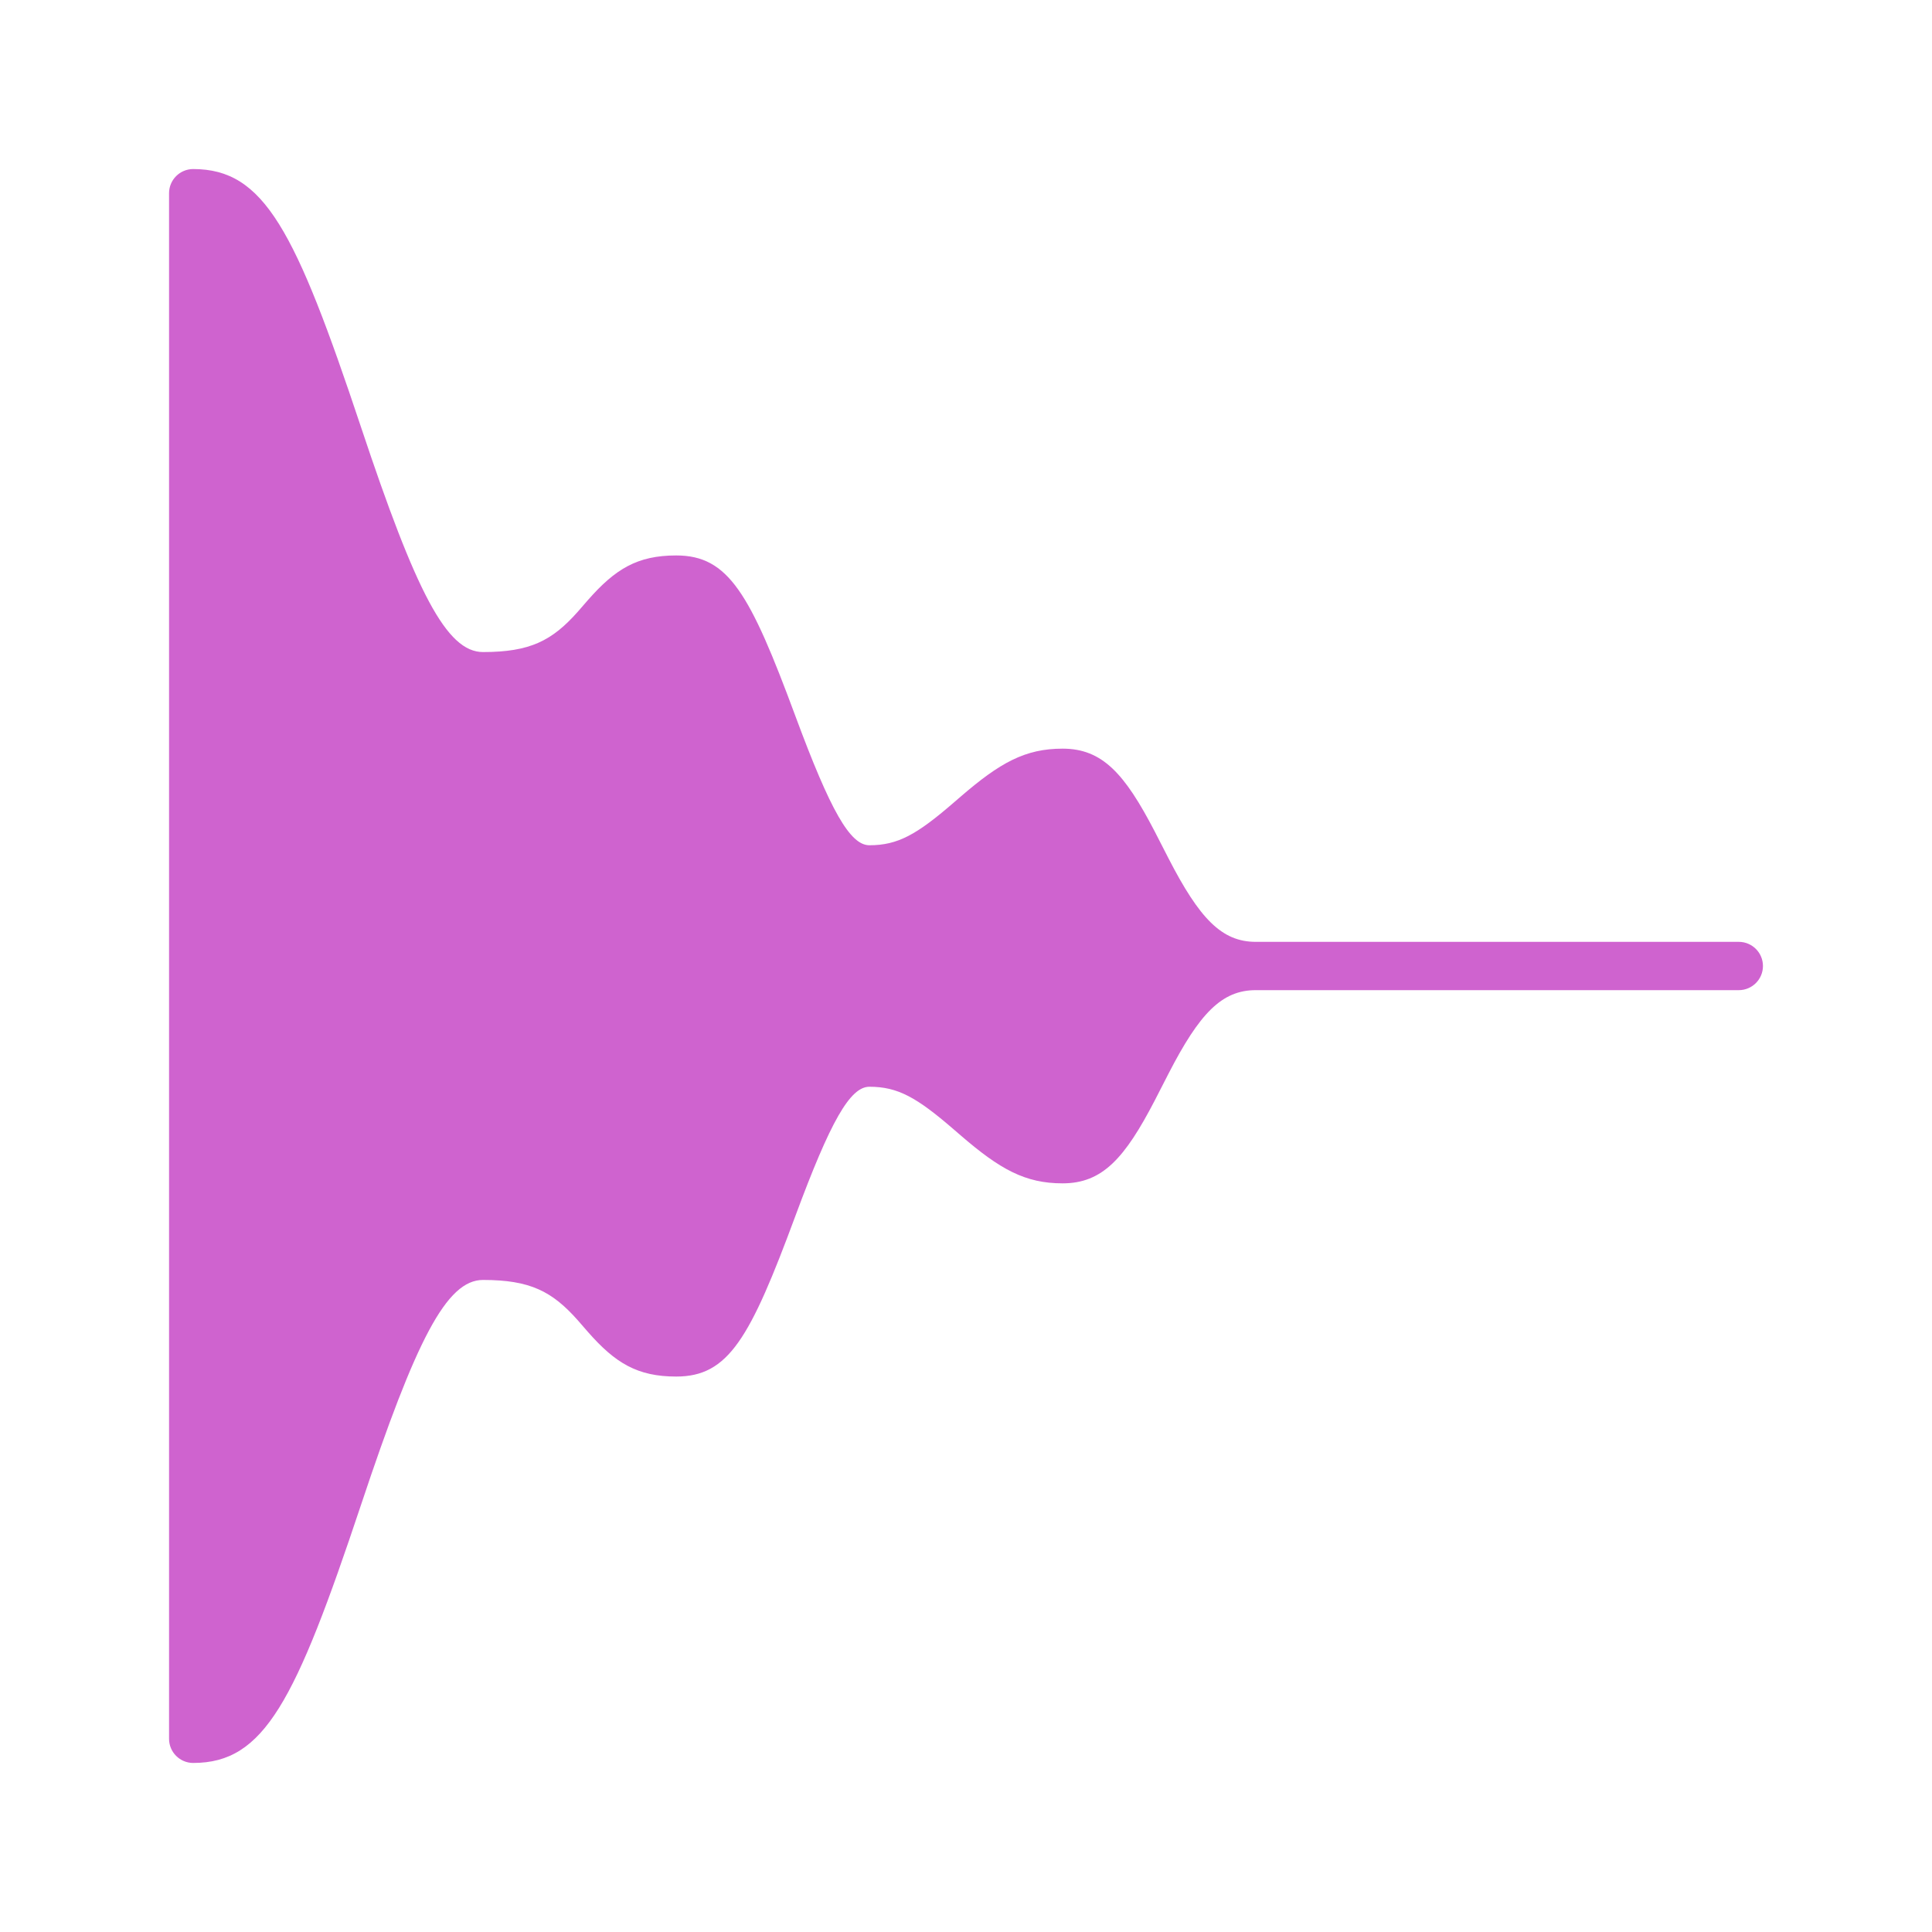
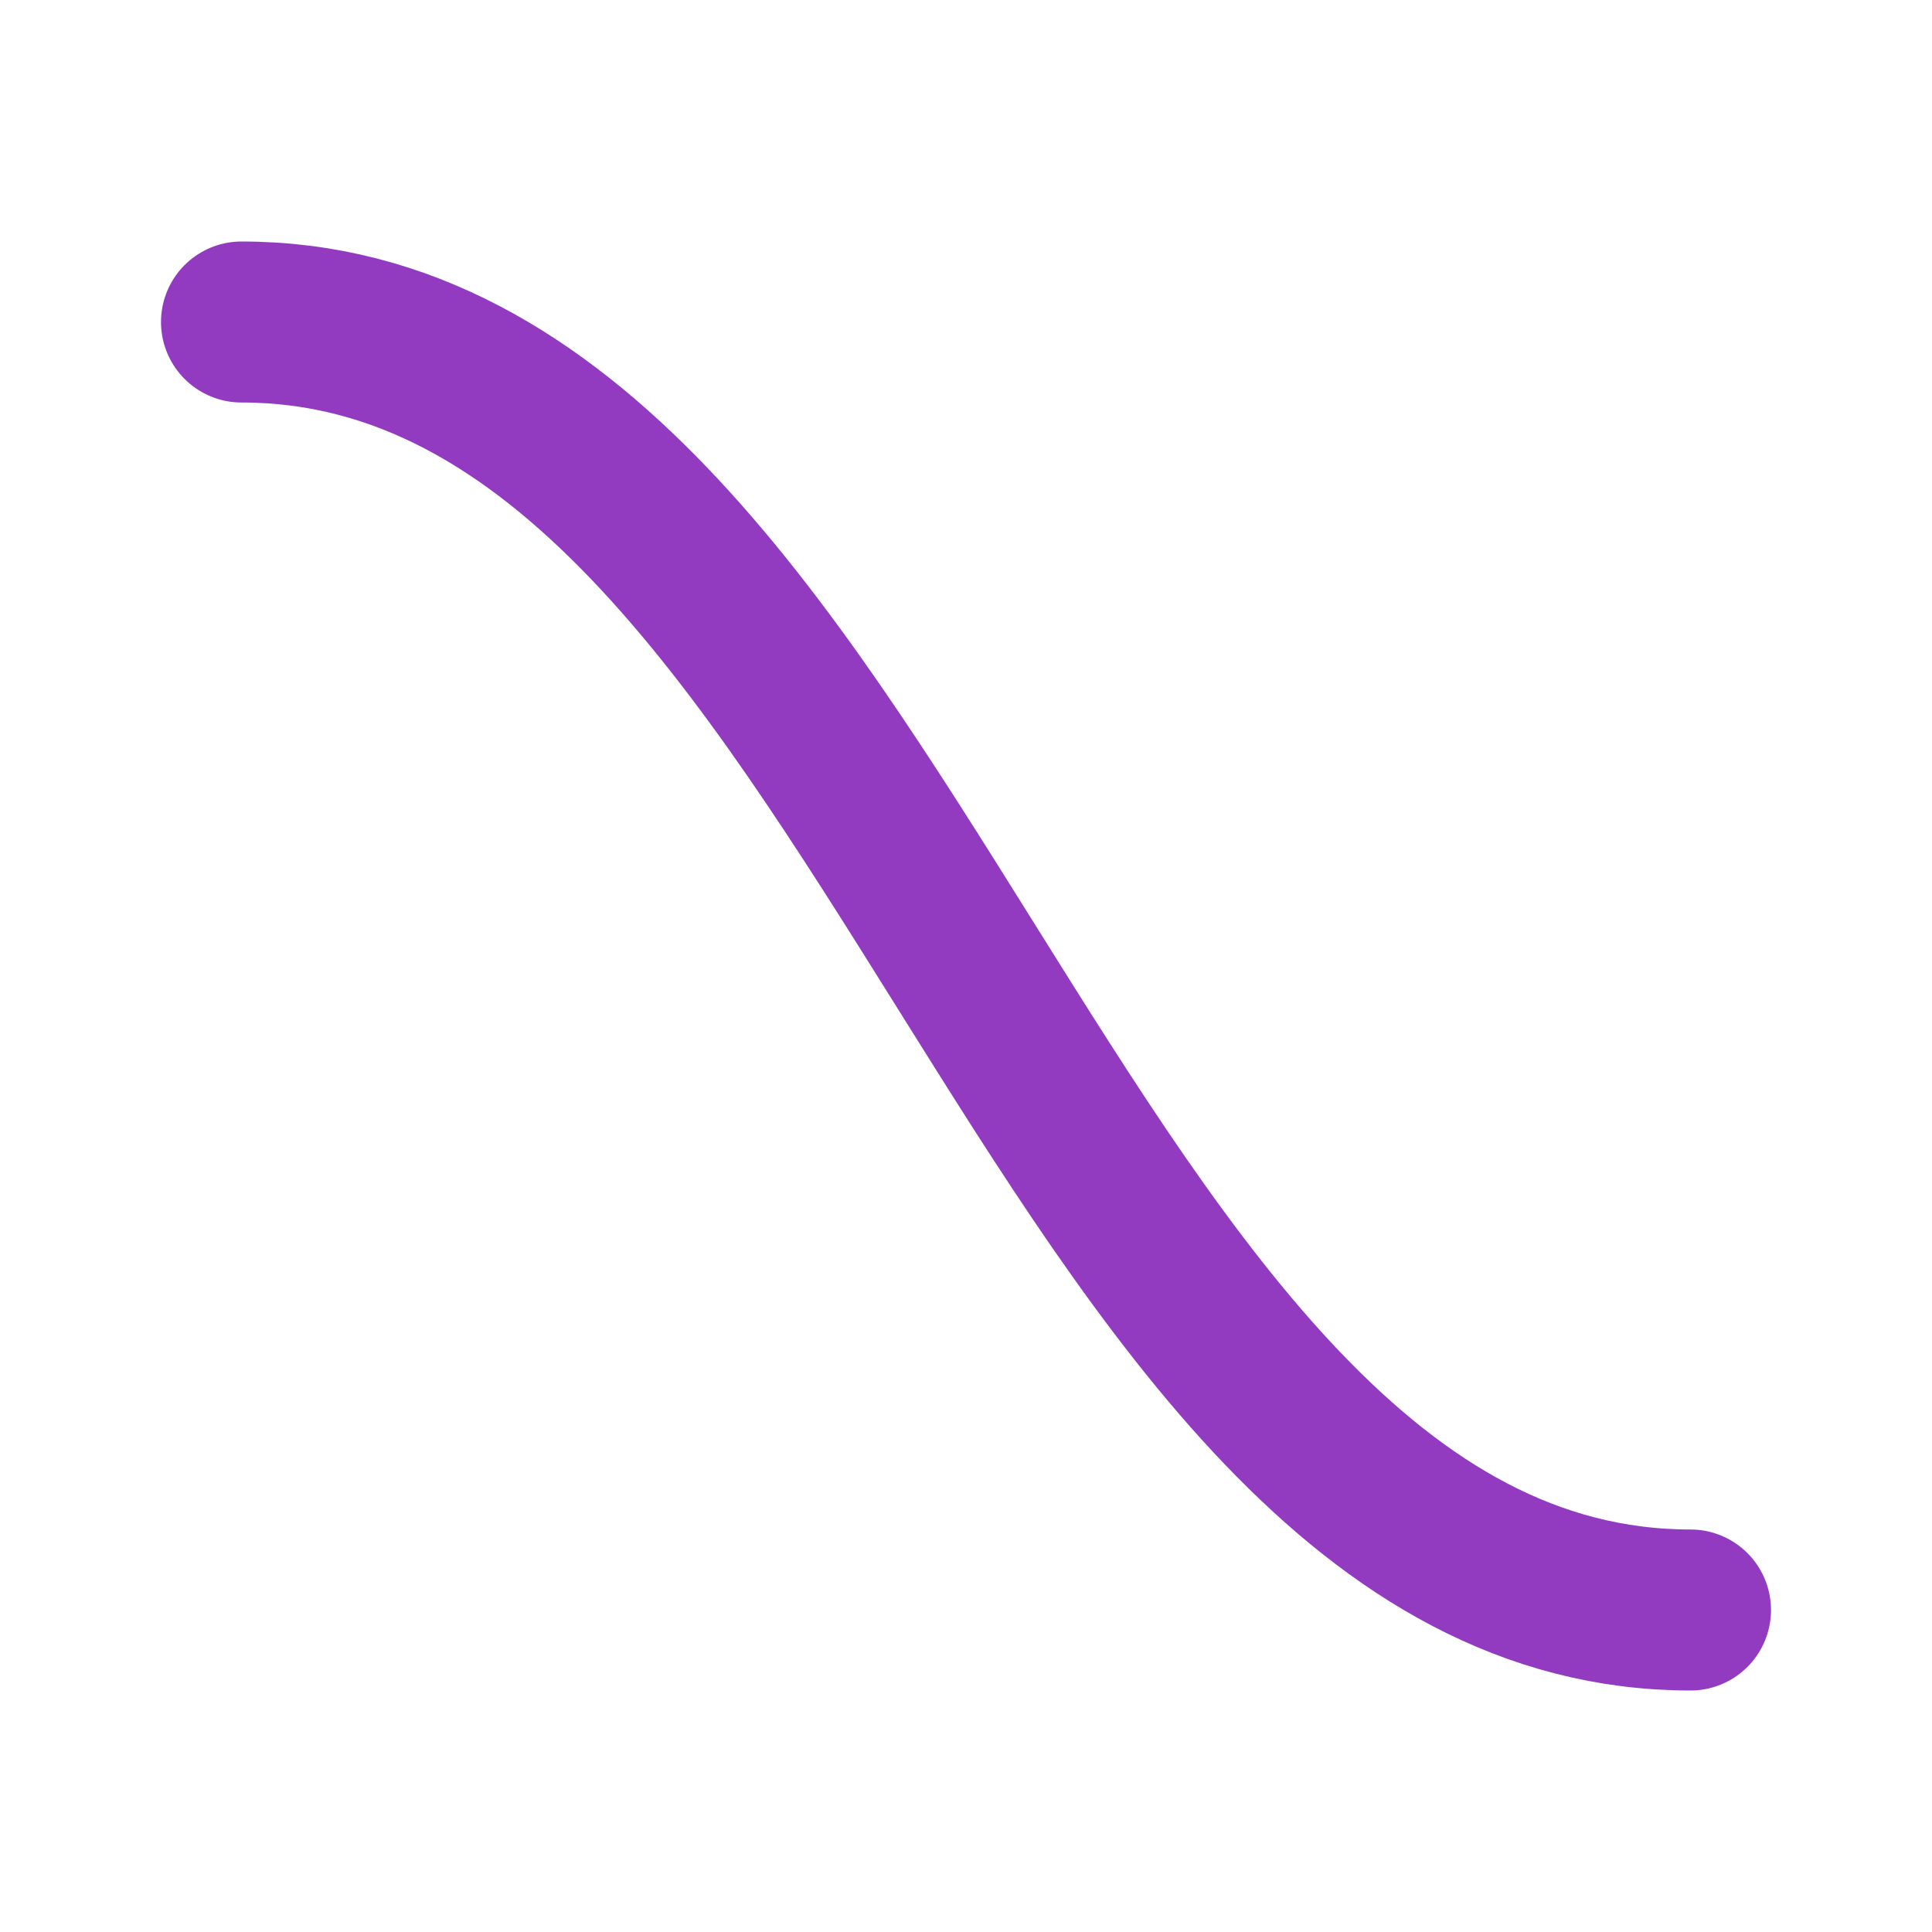
- <svg xmlns="http://www.w3.org/2000/svg" width="20px" height="20px" viewBox="0 0 20 20" version="1.1">
-   <g id="Sound/Effects/Fade-out" stroke="none" stroke-width="1" fill="none" fill-rule="evenodd">
-     <path d="M13,10.25 C12.647,10.25 12.417,10.491 12.096,11.115 L11.954,11.392 C11.644,11.989 11.413,12.25 11,12.25 C10.612,12.25 10.352,12.105 9.943,11.752 L9.87,11.689 C9.489,11.36 9.294,11.25 9,11.25 C8.8,11.25 8.597,11.607 8.234,12.587 C7.764,13.857 7.541,14.25 7,14.25 C6.598,14.25 6.369,14.11 6.087,13.789 C6.032,13.726 6.003,13.692 5.98,13.666 C5.715,13.368 5.488,13.25 5,13.25 C4.623,13.25 4.307,13.868 3.737,15.579 C3.057,17.618 2.735,18.25 2,18.25 C1.862,18.25 1.75,18.138 1.75,18 L1.75,2 C1.75,1.862 1.862,1.75 2,1.75 C2.735,1.75 3.057,2.382 3.737,4.421 C4.307,6.132 4.623,6.75 5,6.75 C5.488,6.75 5.715,6.632 5.98,6.334 C6.003,6.308 6.032,6.274 6.087,6.211 C6.369,5.89 6.598,5.75 7,5.75 C7.541,5.75 7.764,6.143 8.234,7.413 C8.597,8.393 8.8,8.75 9,8.75 C9.294,8.75 9.489,8.64 9.87,8.311 L9.943,8.248 C10.352,7.895 10.612,7.75 11,7.75 C11.413,7.75 11.644,8.011 11.954,8.608 L12.096,8.885 C12.417,9.509 12.647,9.75 13,9.75 L18,9.75 C18.138,9.75 18.25,9.862 18.25,10 C18.25,10.138 18.138,10.25 18,10.25 L13,10.25 L13,10.25 Z" id="Path" fill="#CF63CF" fill-rule="nonzero" />
-   </g>
+ <svg xmlns="http://www.w3.org/2000/svg" width="24" height="24" viewBox="0 0 24 24" fill="none">
+   <path d="M21 20C13 20 11 4 3 4" stroke="#923BC1" stroke-width="2" stroke-linecap="round" stroke-linejoin="round" />
</svg>
